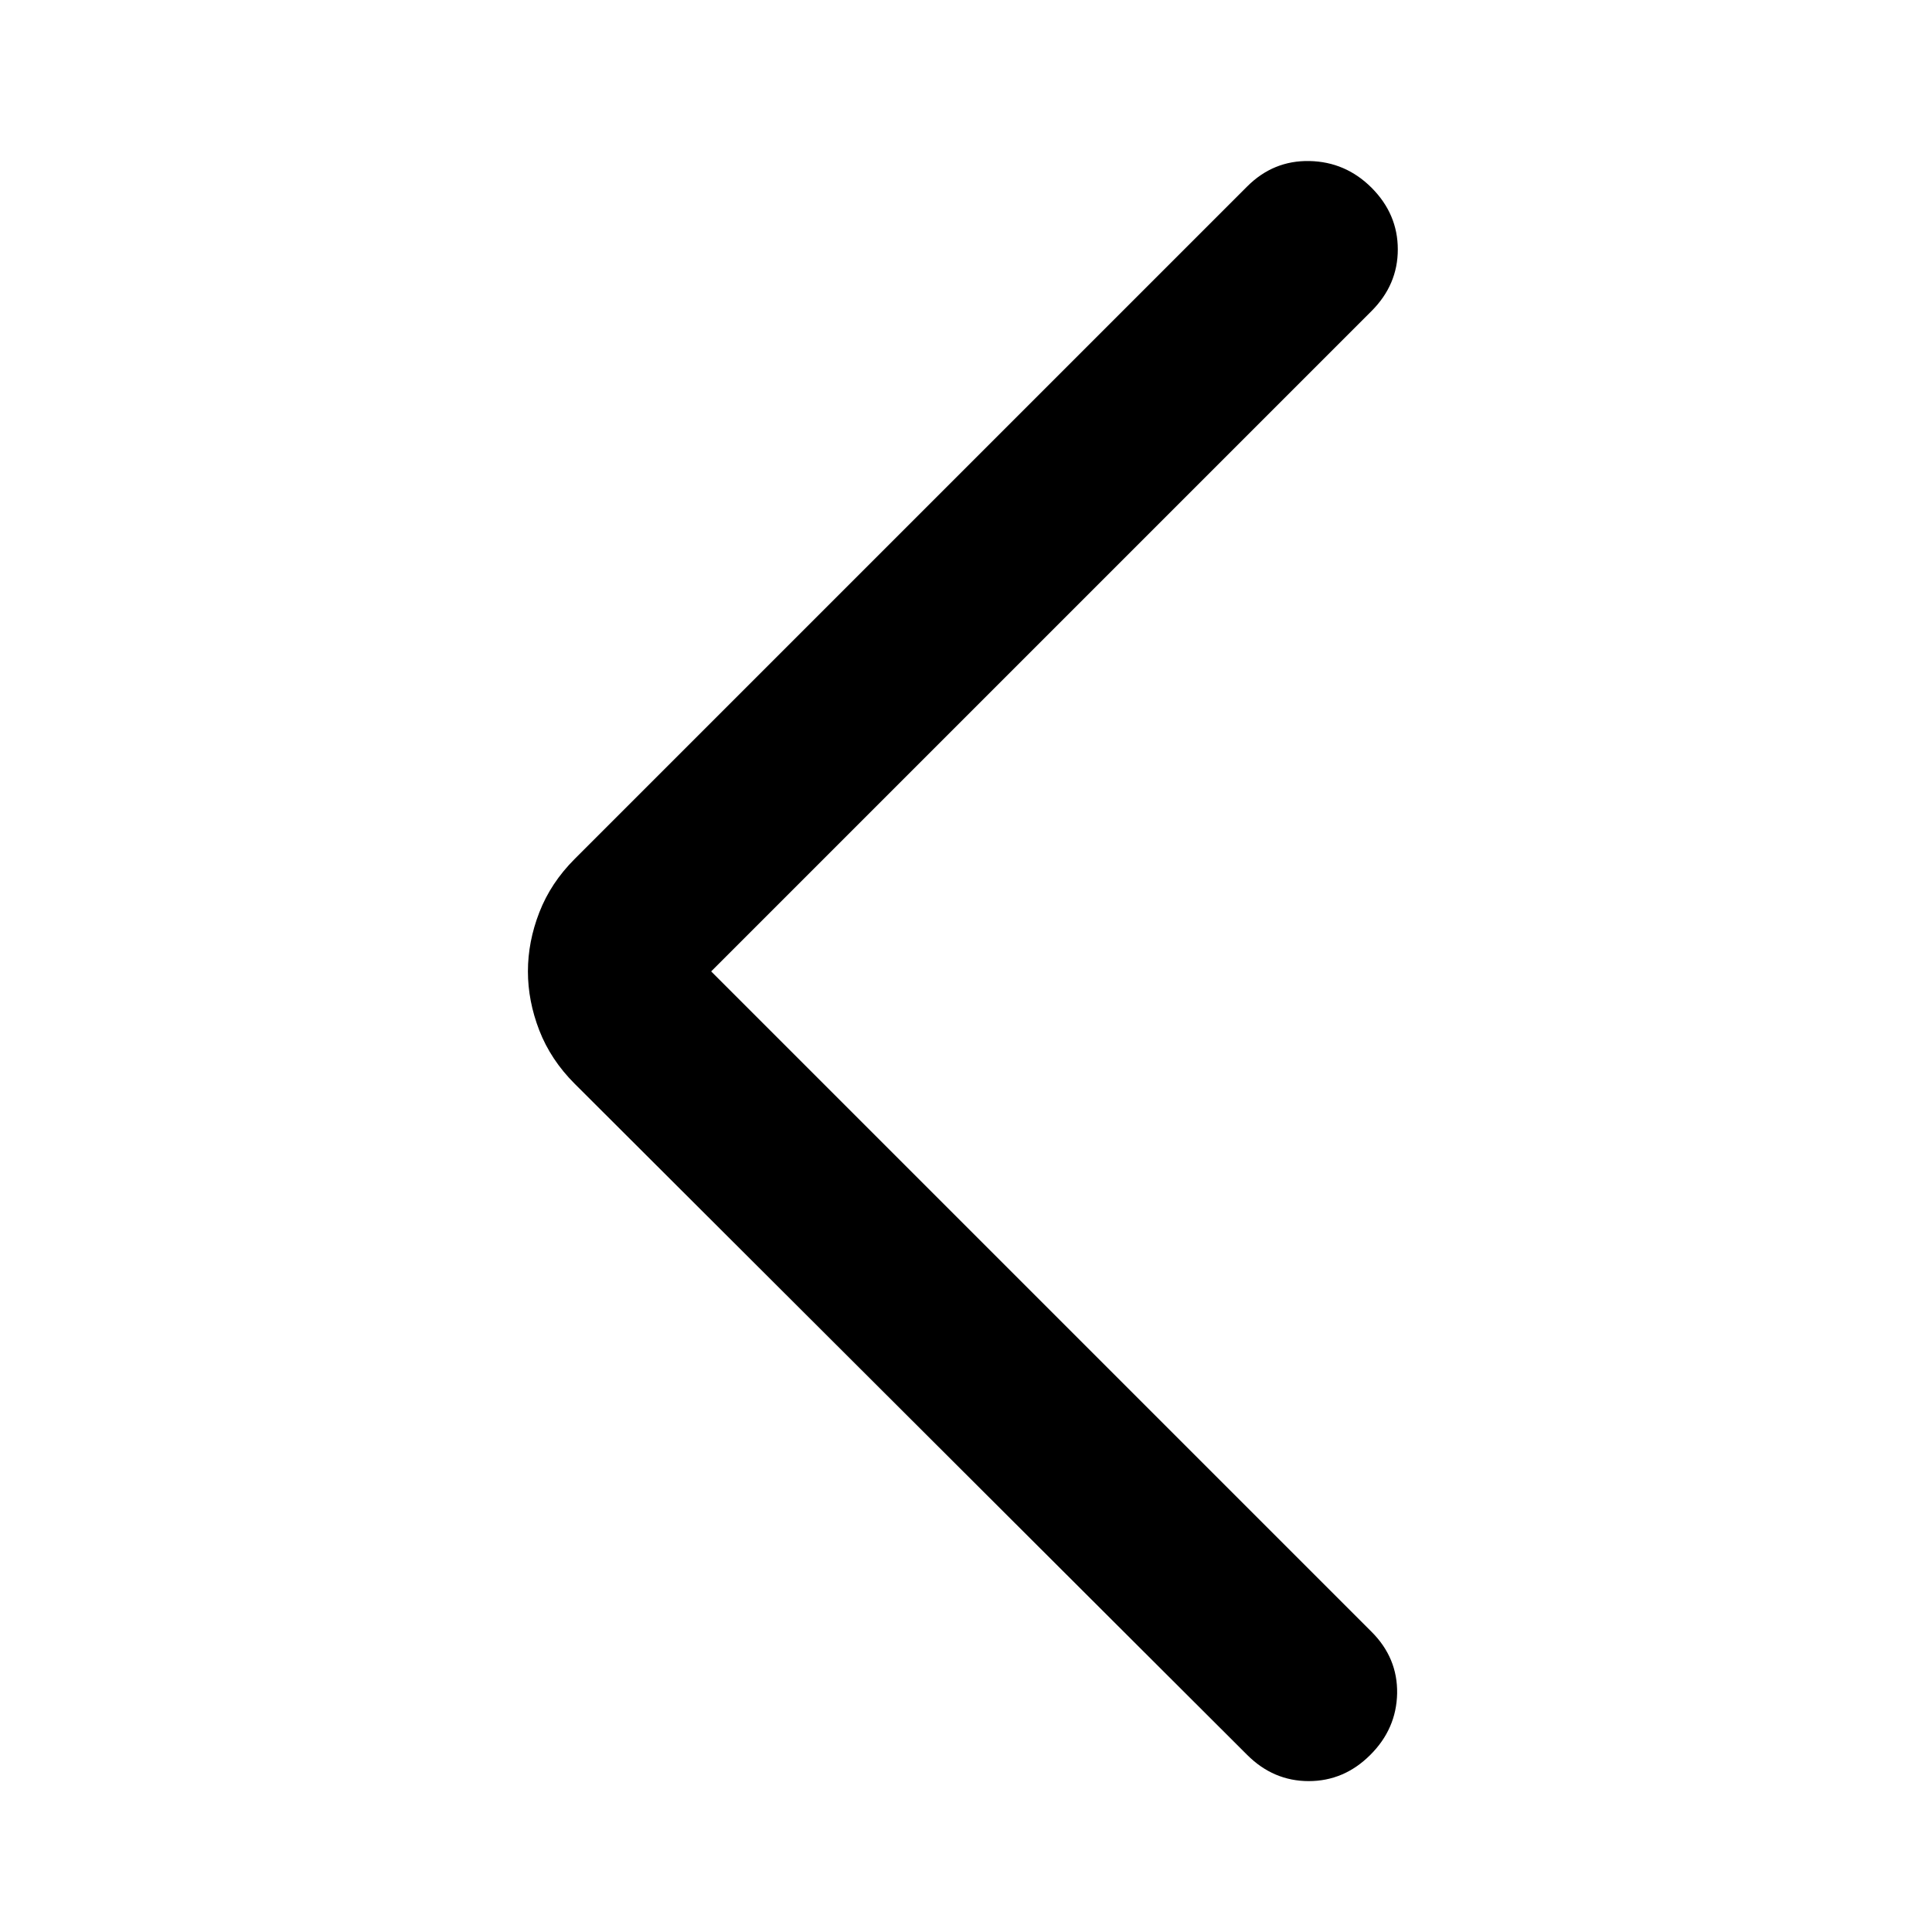
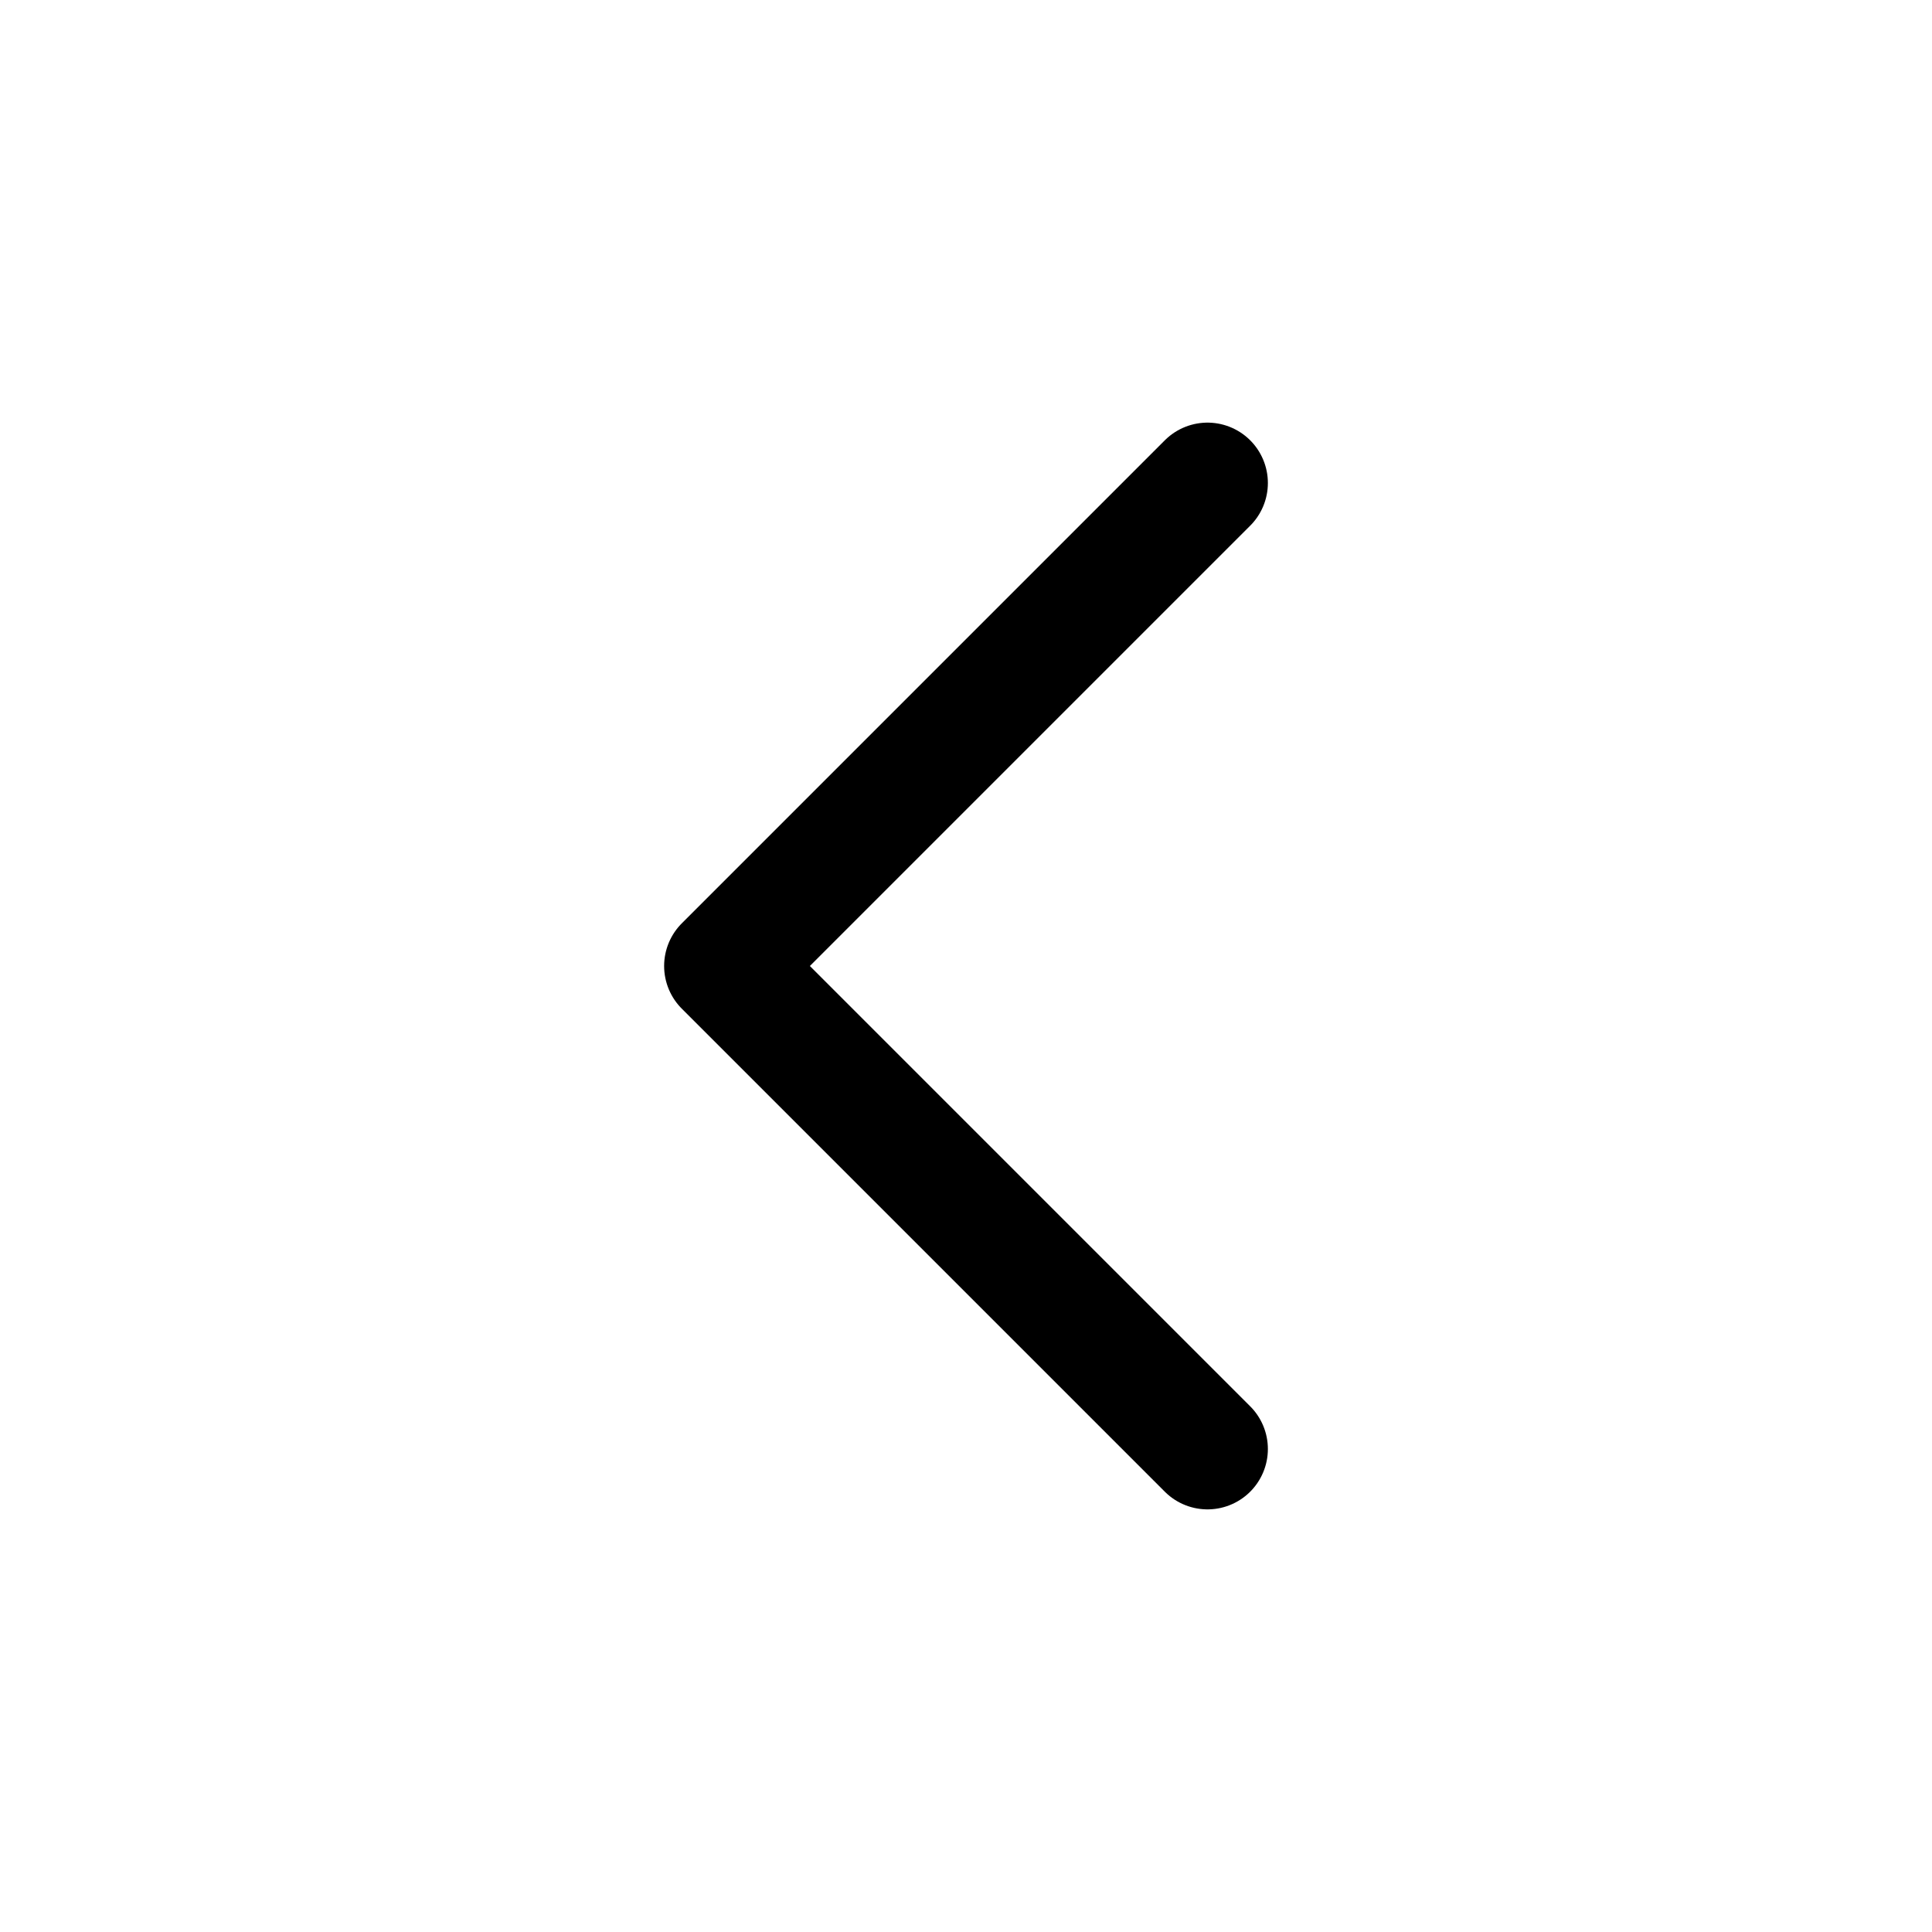
- <svg xmlns="http://www.w3.org/2000/svg" width="20" height="20" viewBox="0 0 20 20" fill="none">
-   <mask id="mask0_2_708" style="mask-type:alpha" maskUnits="userSpaceOnUse" x="0" y="0" width="20" height="20">
-     <rect width="20" height="20" fill="#D9D9D9" />
-   </mask>
-   <g mask="url(#mask0_2_708)">
-     <path d="M7.362 10.056L14.199 16.893C14.379 17.073 14.467 17.286 14.463 17.53C14.458 17.774 14.366 17.987 14.185 18.167C14.005 18.347 13.792 18.438 13.548 18.438C13.304 18.438 13.091 18.347 12.911 18.167L5.948 11.218C5.784 11.054 5.662 10.87 5.583 10.667C5.504 10.463 5.465 10.259 5.465 10.056C5.465 9.852 5.504 9.648 5.583 9.445C5.662 9.241 5.784 9.057 5.948 8.893L12.911 1.93C13.091 1.75 13.306 1.662 13.555 1.667C13.804 1.672 14.019 1.764 14.199 1.944C14.379 2.125 14.47 2.337 14.47 2.582C14.47 2.826 14.379 3.038 14.199 3.219L7.362 10.056Z" fill="currentColor" />
-   </g>
+ <svg xmlns="http://www.w3.org/2000/svg" width="24" height="24" viewBox="0 0 24 24" fill="none" stroke="currentColor" stroke-width="1.5" stroke-linecap="round" stroke-linejoin="round" class="icon icon-tabler icons-tabler-outline icon-tabler-chevron-left">
+   <path stroke="none" d="M0 0h24v24H0z" fill="none" />
+   <path d="M15 6l-6 6l6 6" />
</svg>
